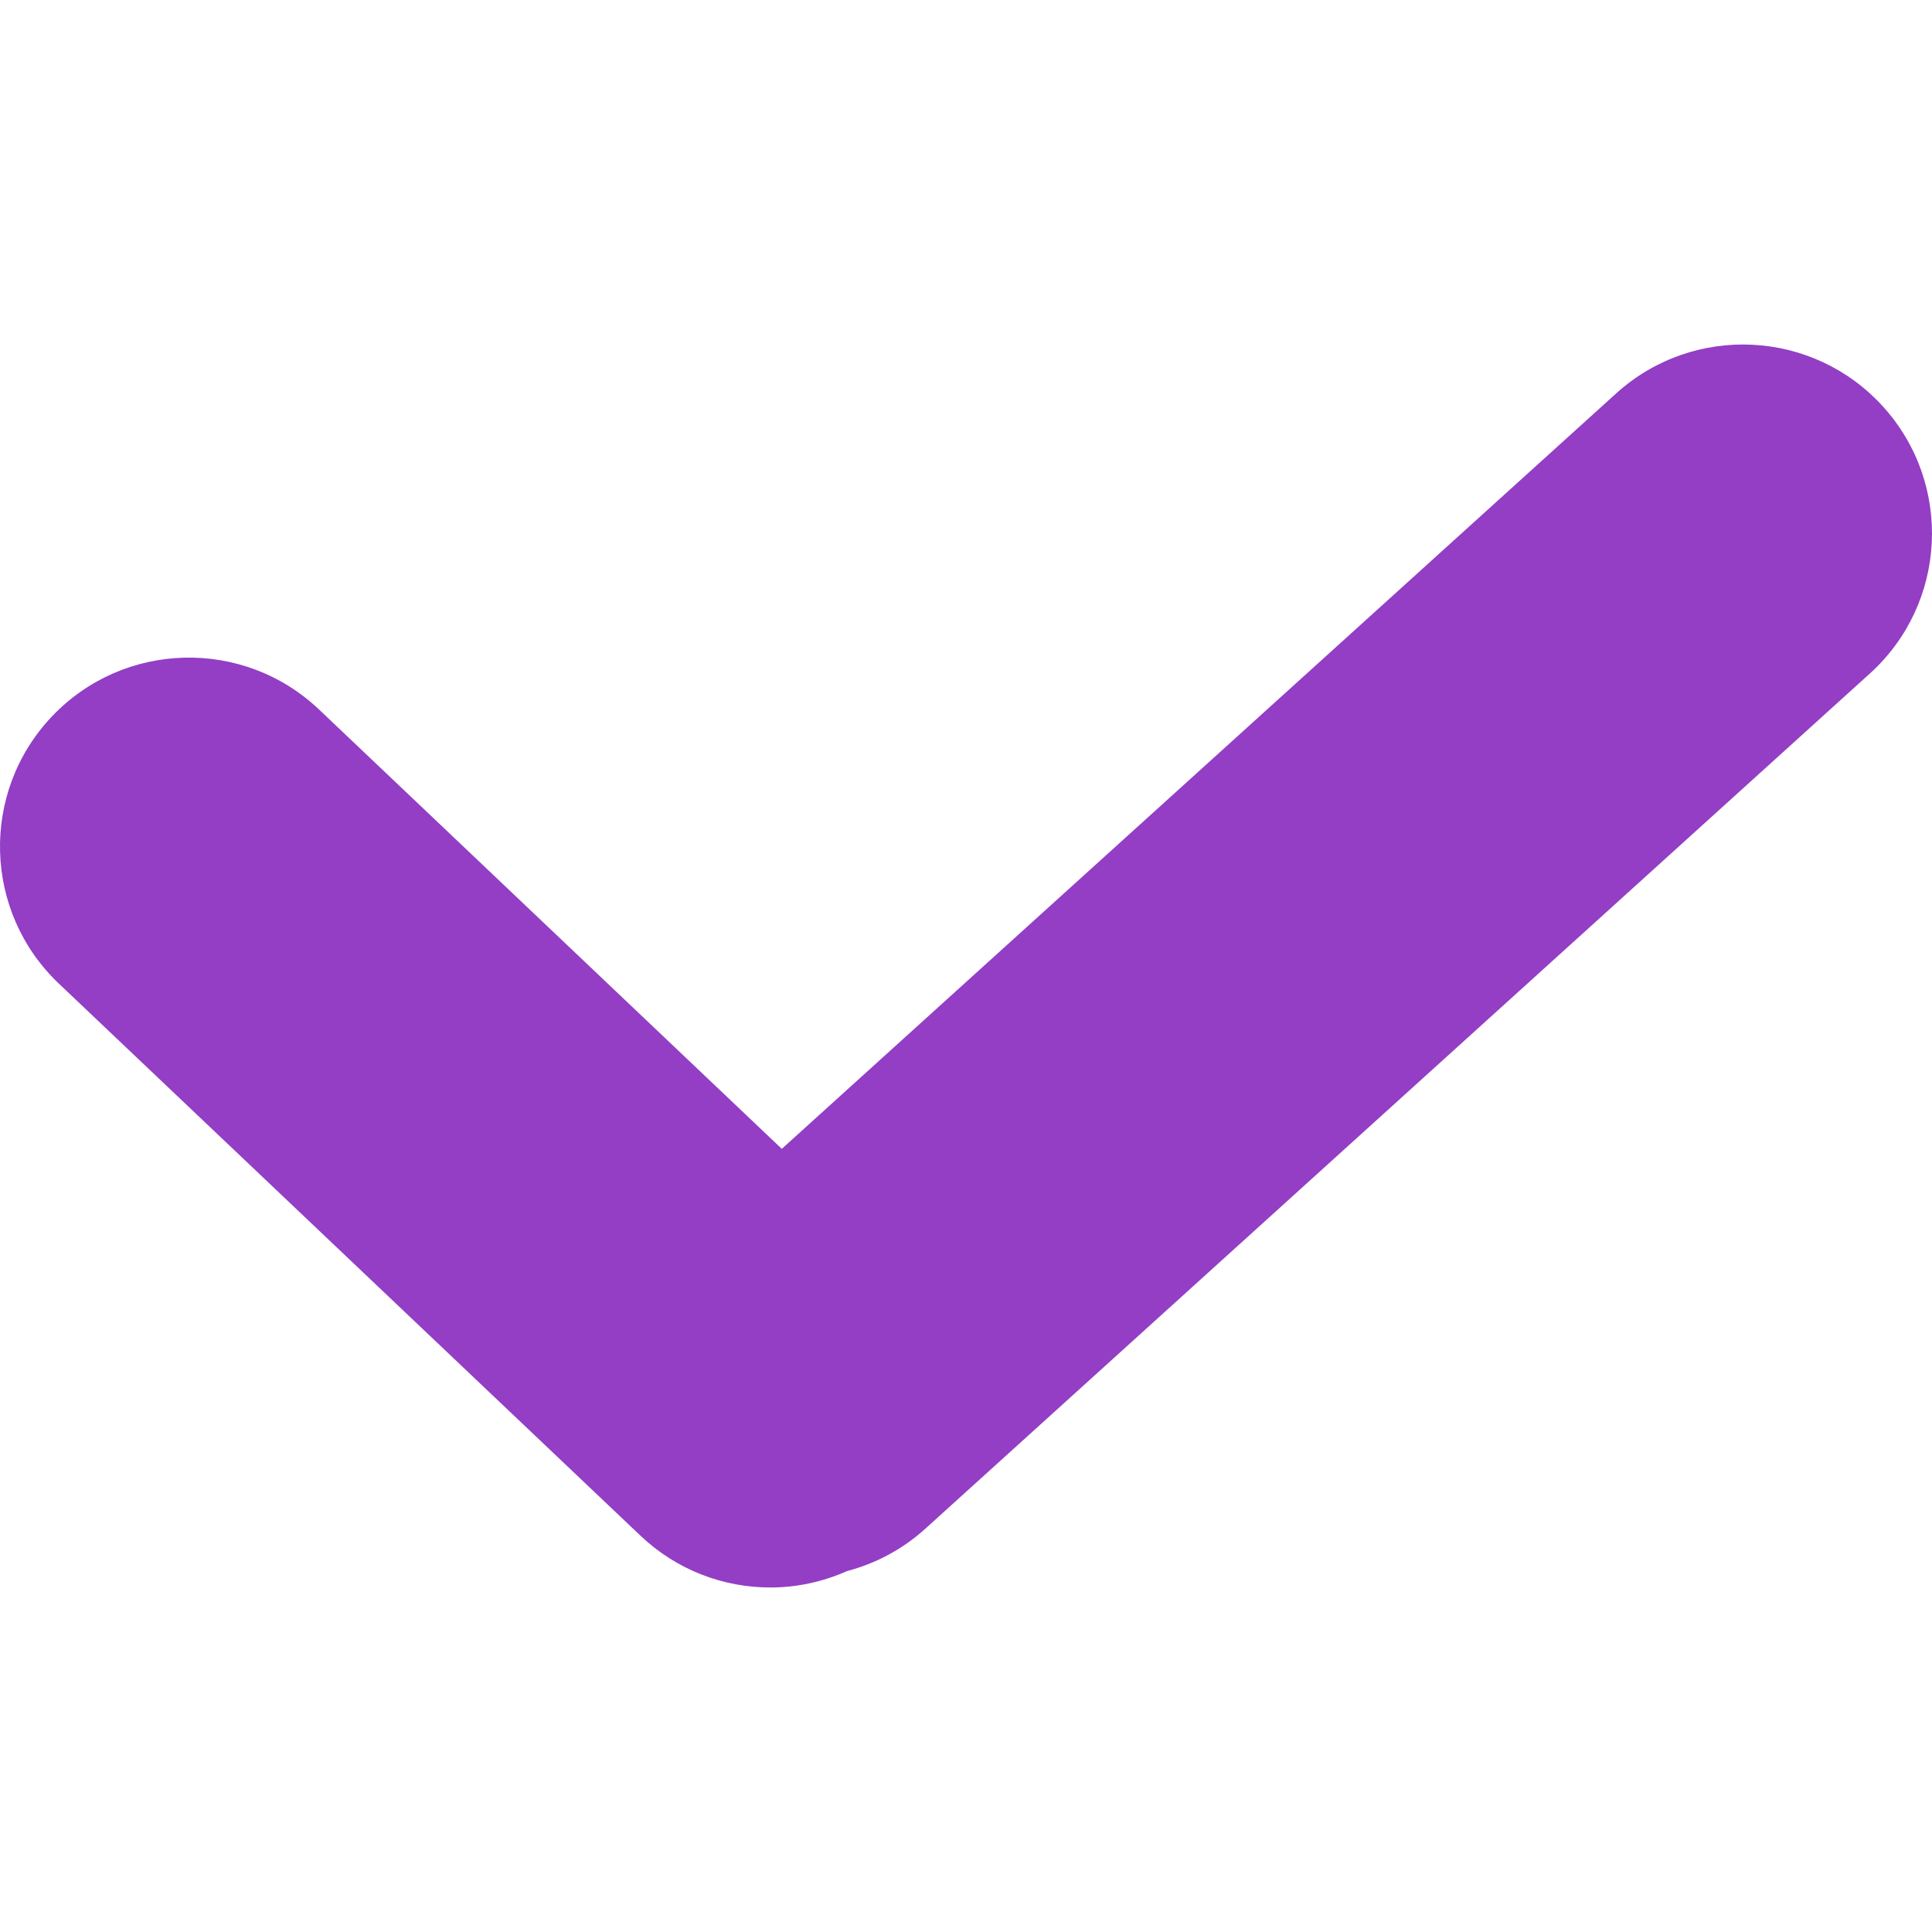
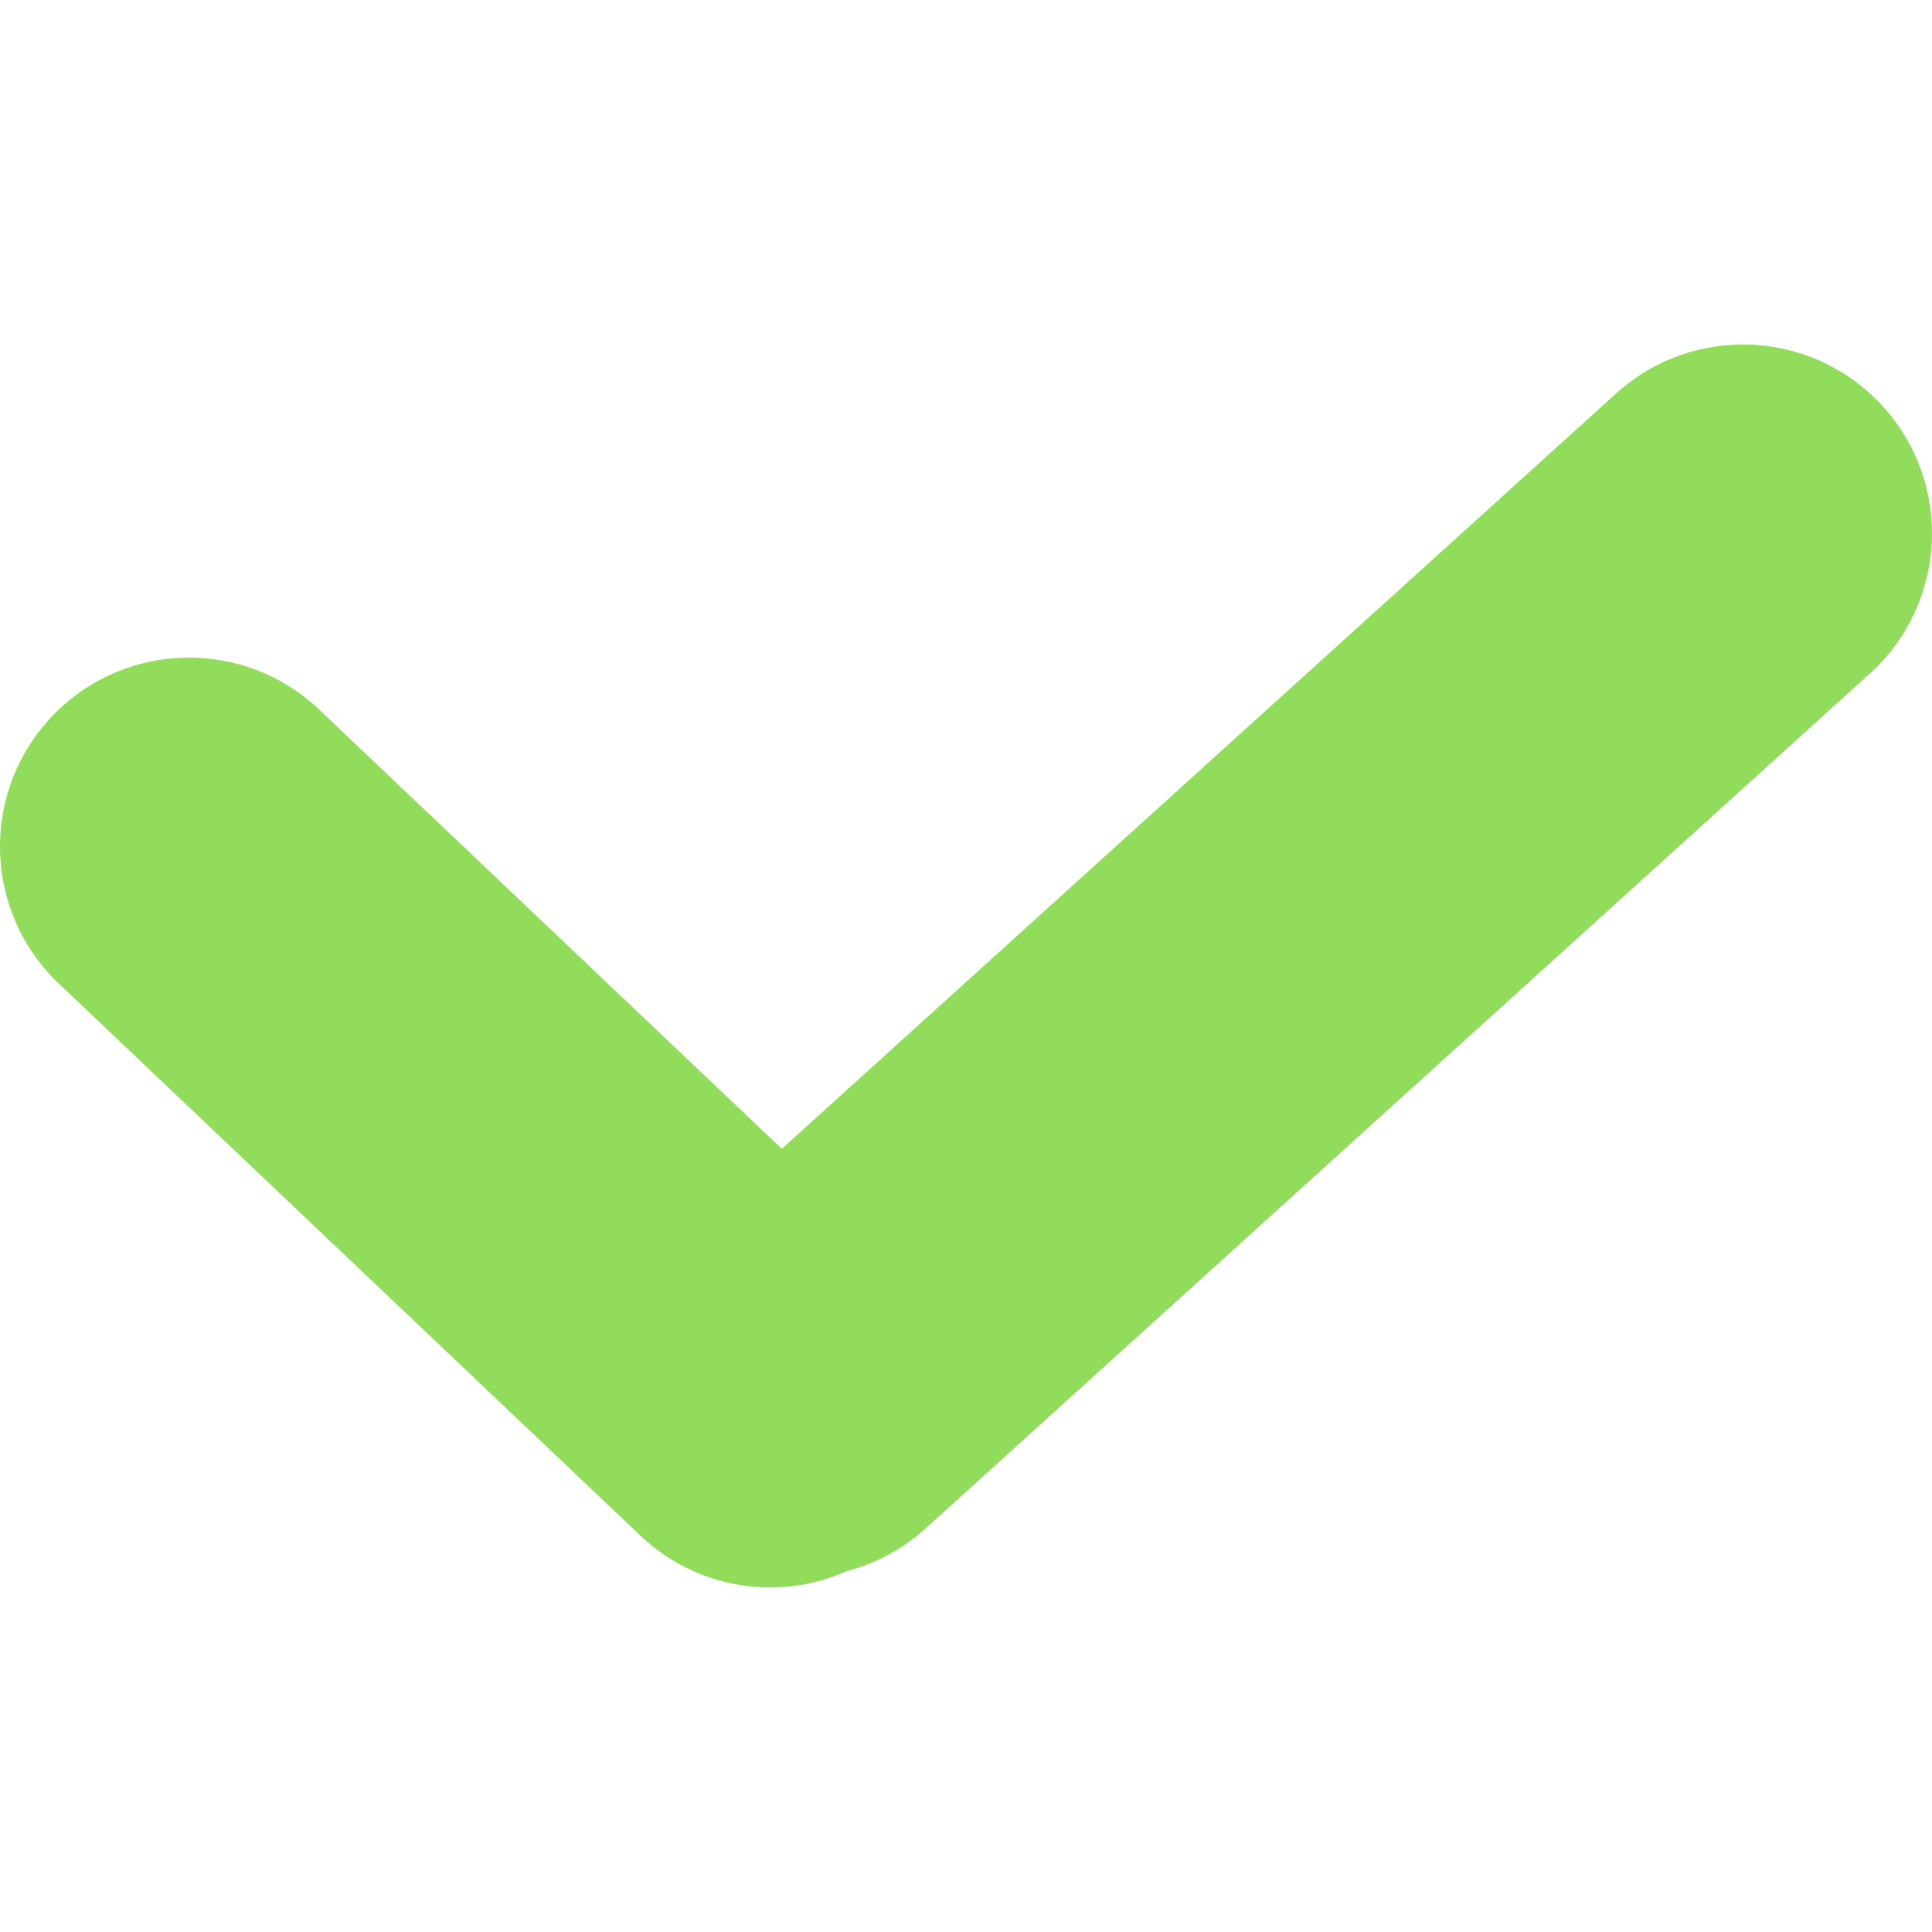
<svg xmlns="http://www.w3.org/2000/svg" version="1.1" id="Capa_1" x="0px" y="0px" viewBox="0 0 60.499 60.499" style="enable-background:new 0 0 60.499 60.499;" xml:space="preserve" width="512px" height="512px">
  <g>
-     <path d="M58.968,12.734c-2.193-2.423-5.936-2.608-8.359-0.415L24.481,35.975L9.991,22.218c-2.371-2.25-6.117-2.152-8.366,0.218   c-2.249,2.37-2.152,6.115,0.218,8.365l18.208,17.283c1.145,1.088,2.609,1.627,4.072,1.627c0.822,0,1.643-0.176,2.406-0.516   c0.885-0.232,1.729-0.674,2.455-1.332l29.568-26.771C60.976,18.899,61.161,15.157,58.968,12.734z" fill="#933EC5" />
+     <path d="M58.968,12.734c-2.193-2.423-5.936-2.608-8.359-0.415L24.481,35.975L9.991,22.218c-2.371-2.25-6.117-2.152-8.366,0.218   c-2.249,2.37-2.152,6.115,0.218,8.365l18.208,17.283c1.145,1.088,2.609,1.627,4.072,1.627c0.822,0,1.643-0.176,2.406-0.516   c0.885-0.232,1.729-0.674,2.455-1.332l29.568-26.771C60.976,18.899,61.161,15.157,58.968,12.734z" fill="#91DC5A" />
  </g>
  <g>
</g>
  <g>
</g>
  <g>
</g>
  <g>
</g>
  <g>
</g>
  <g>
</g>
  <g>
</g>
  <g>
</g>
  <g>
</g>
  <g>
</g>
  <g>
</g>
  <g>
</g>
  <g>
</g>
  <g>
</g>
  <g>
</g>
</svg>
